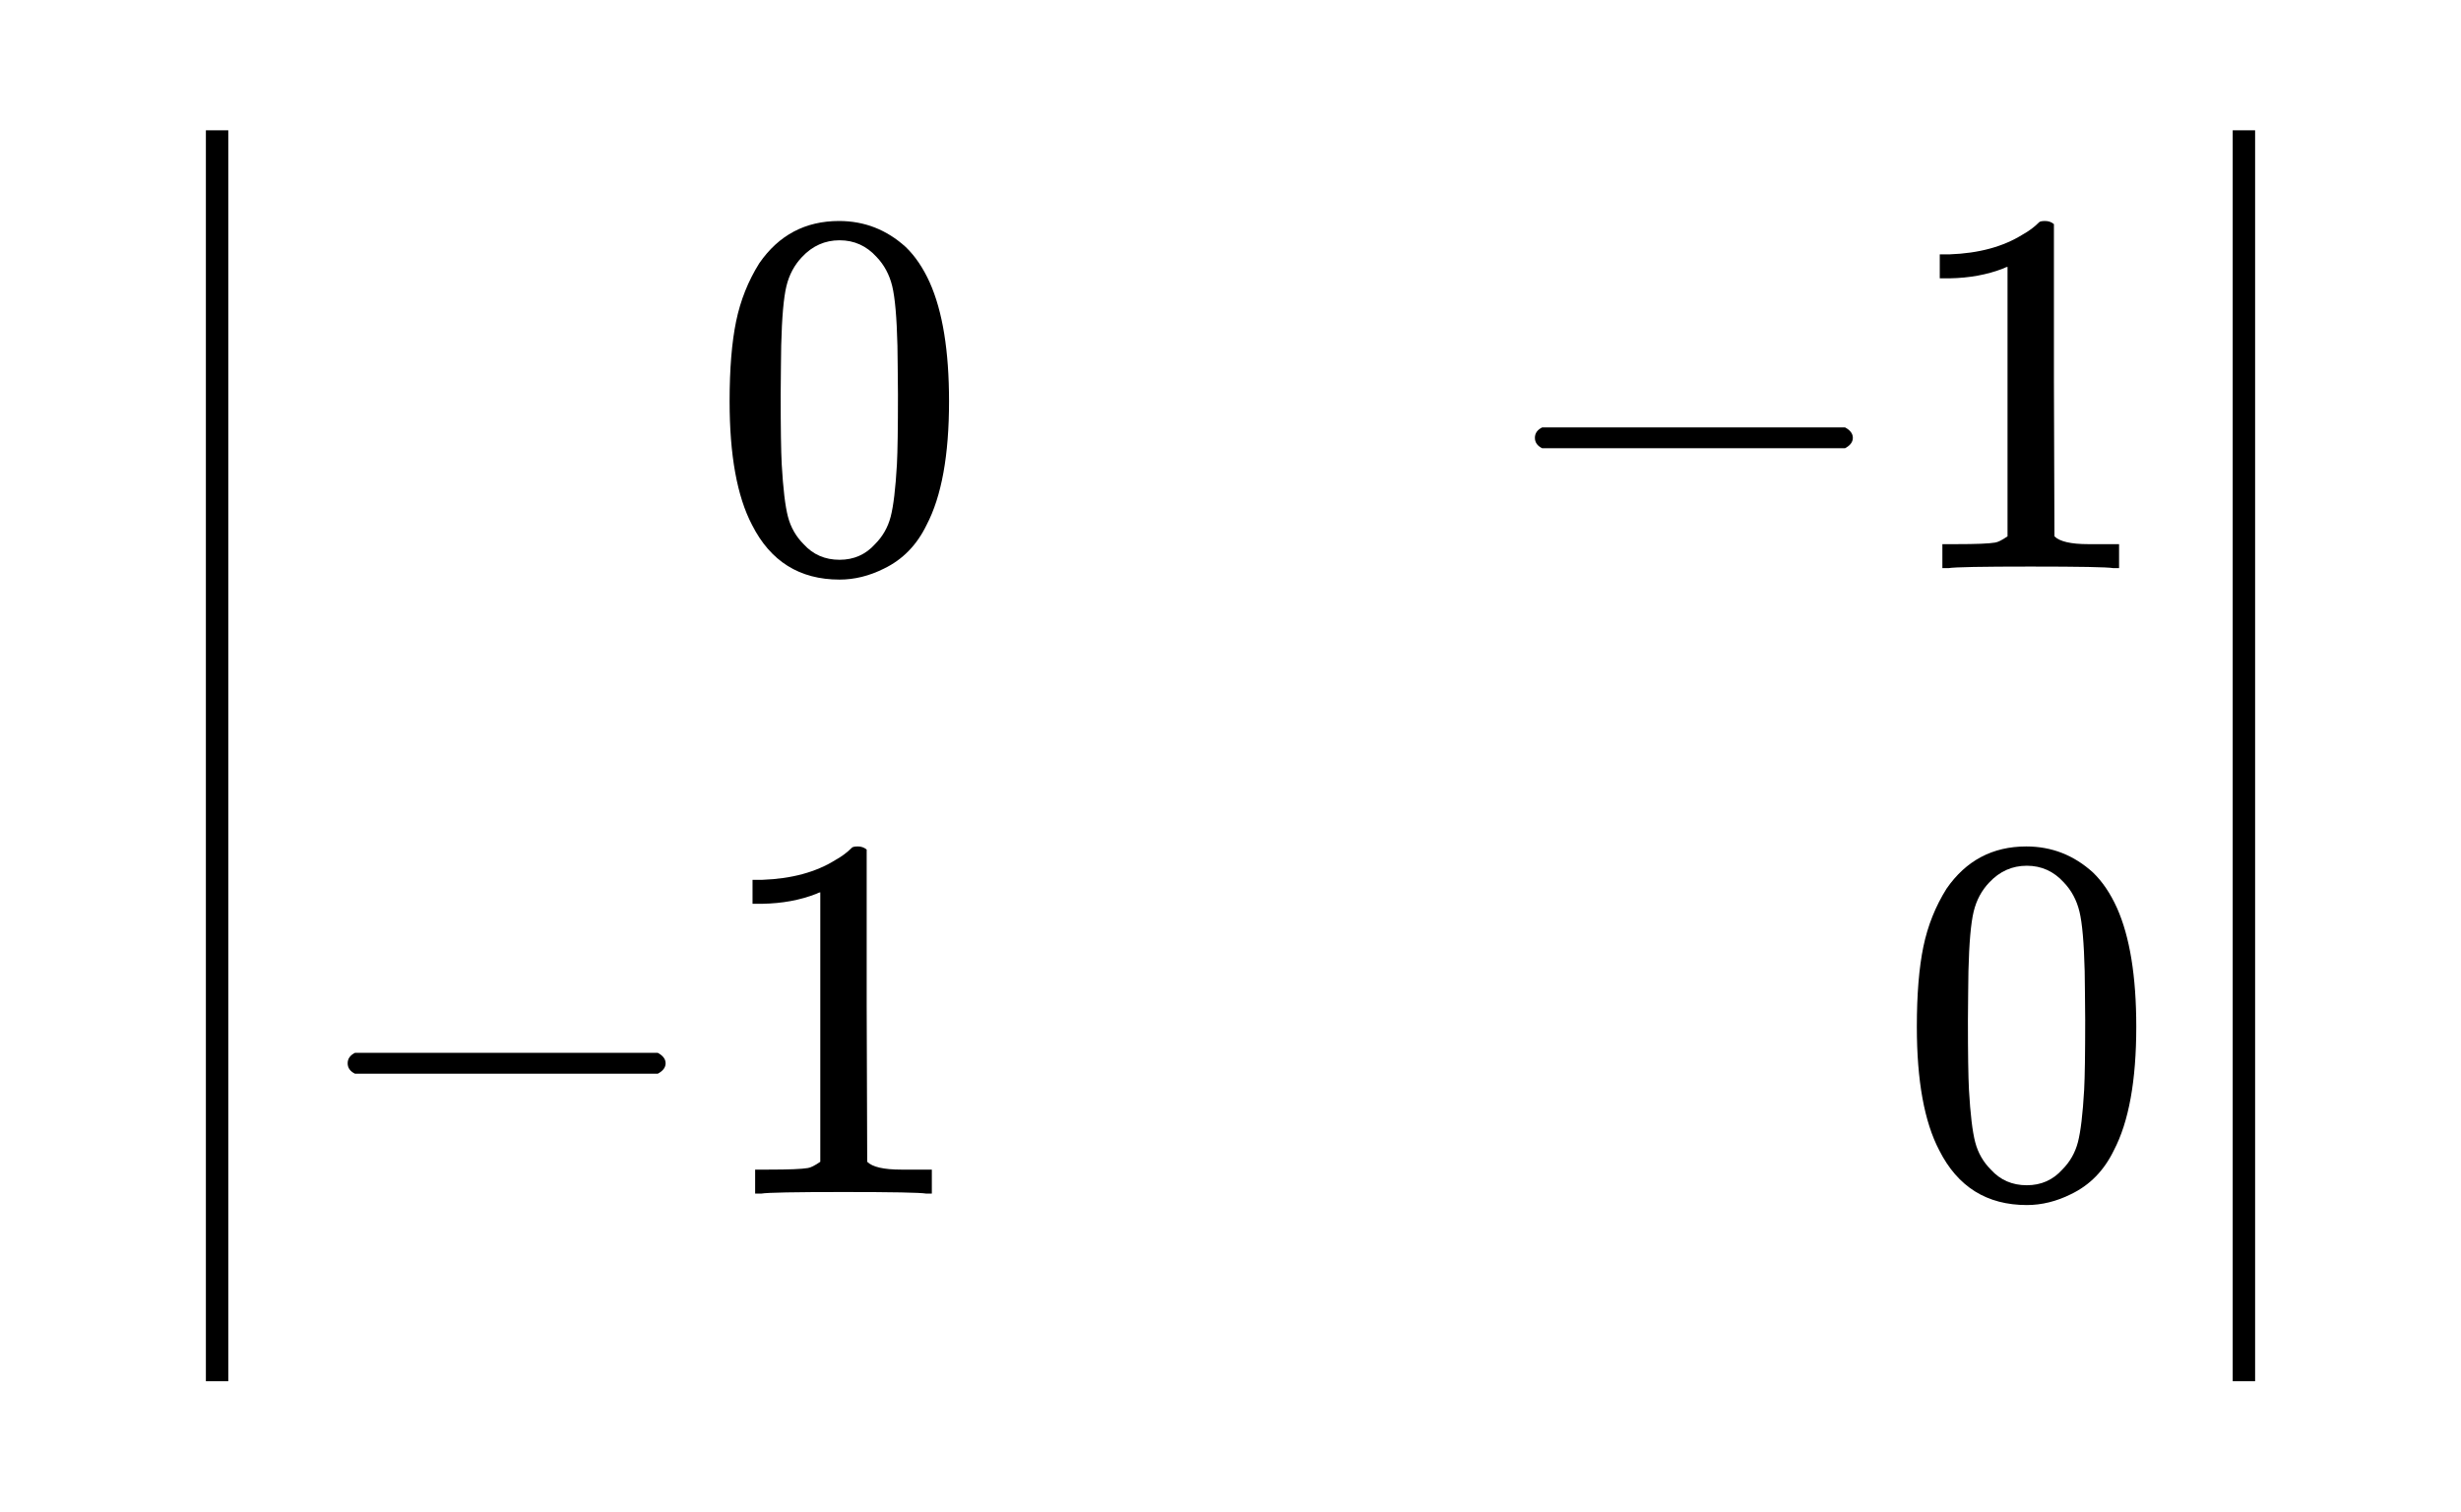
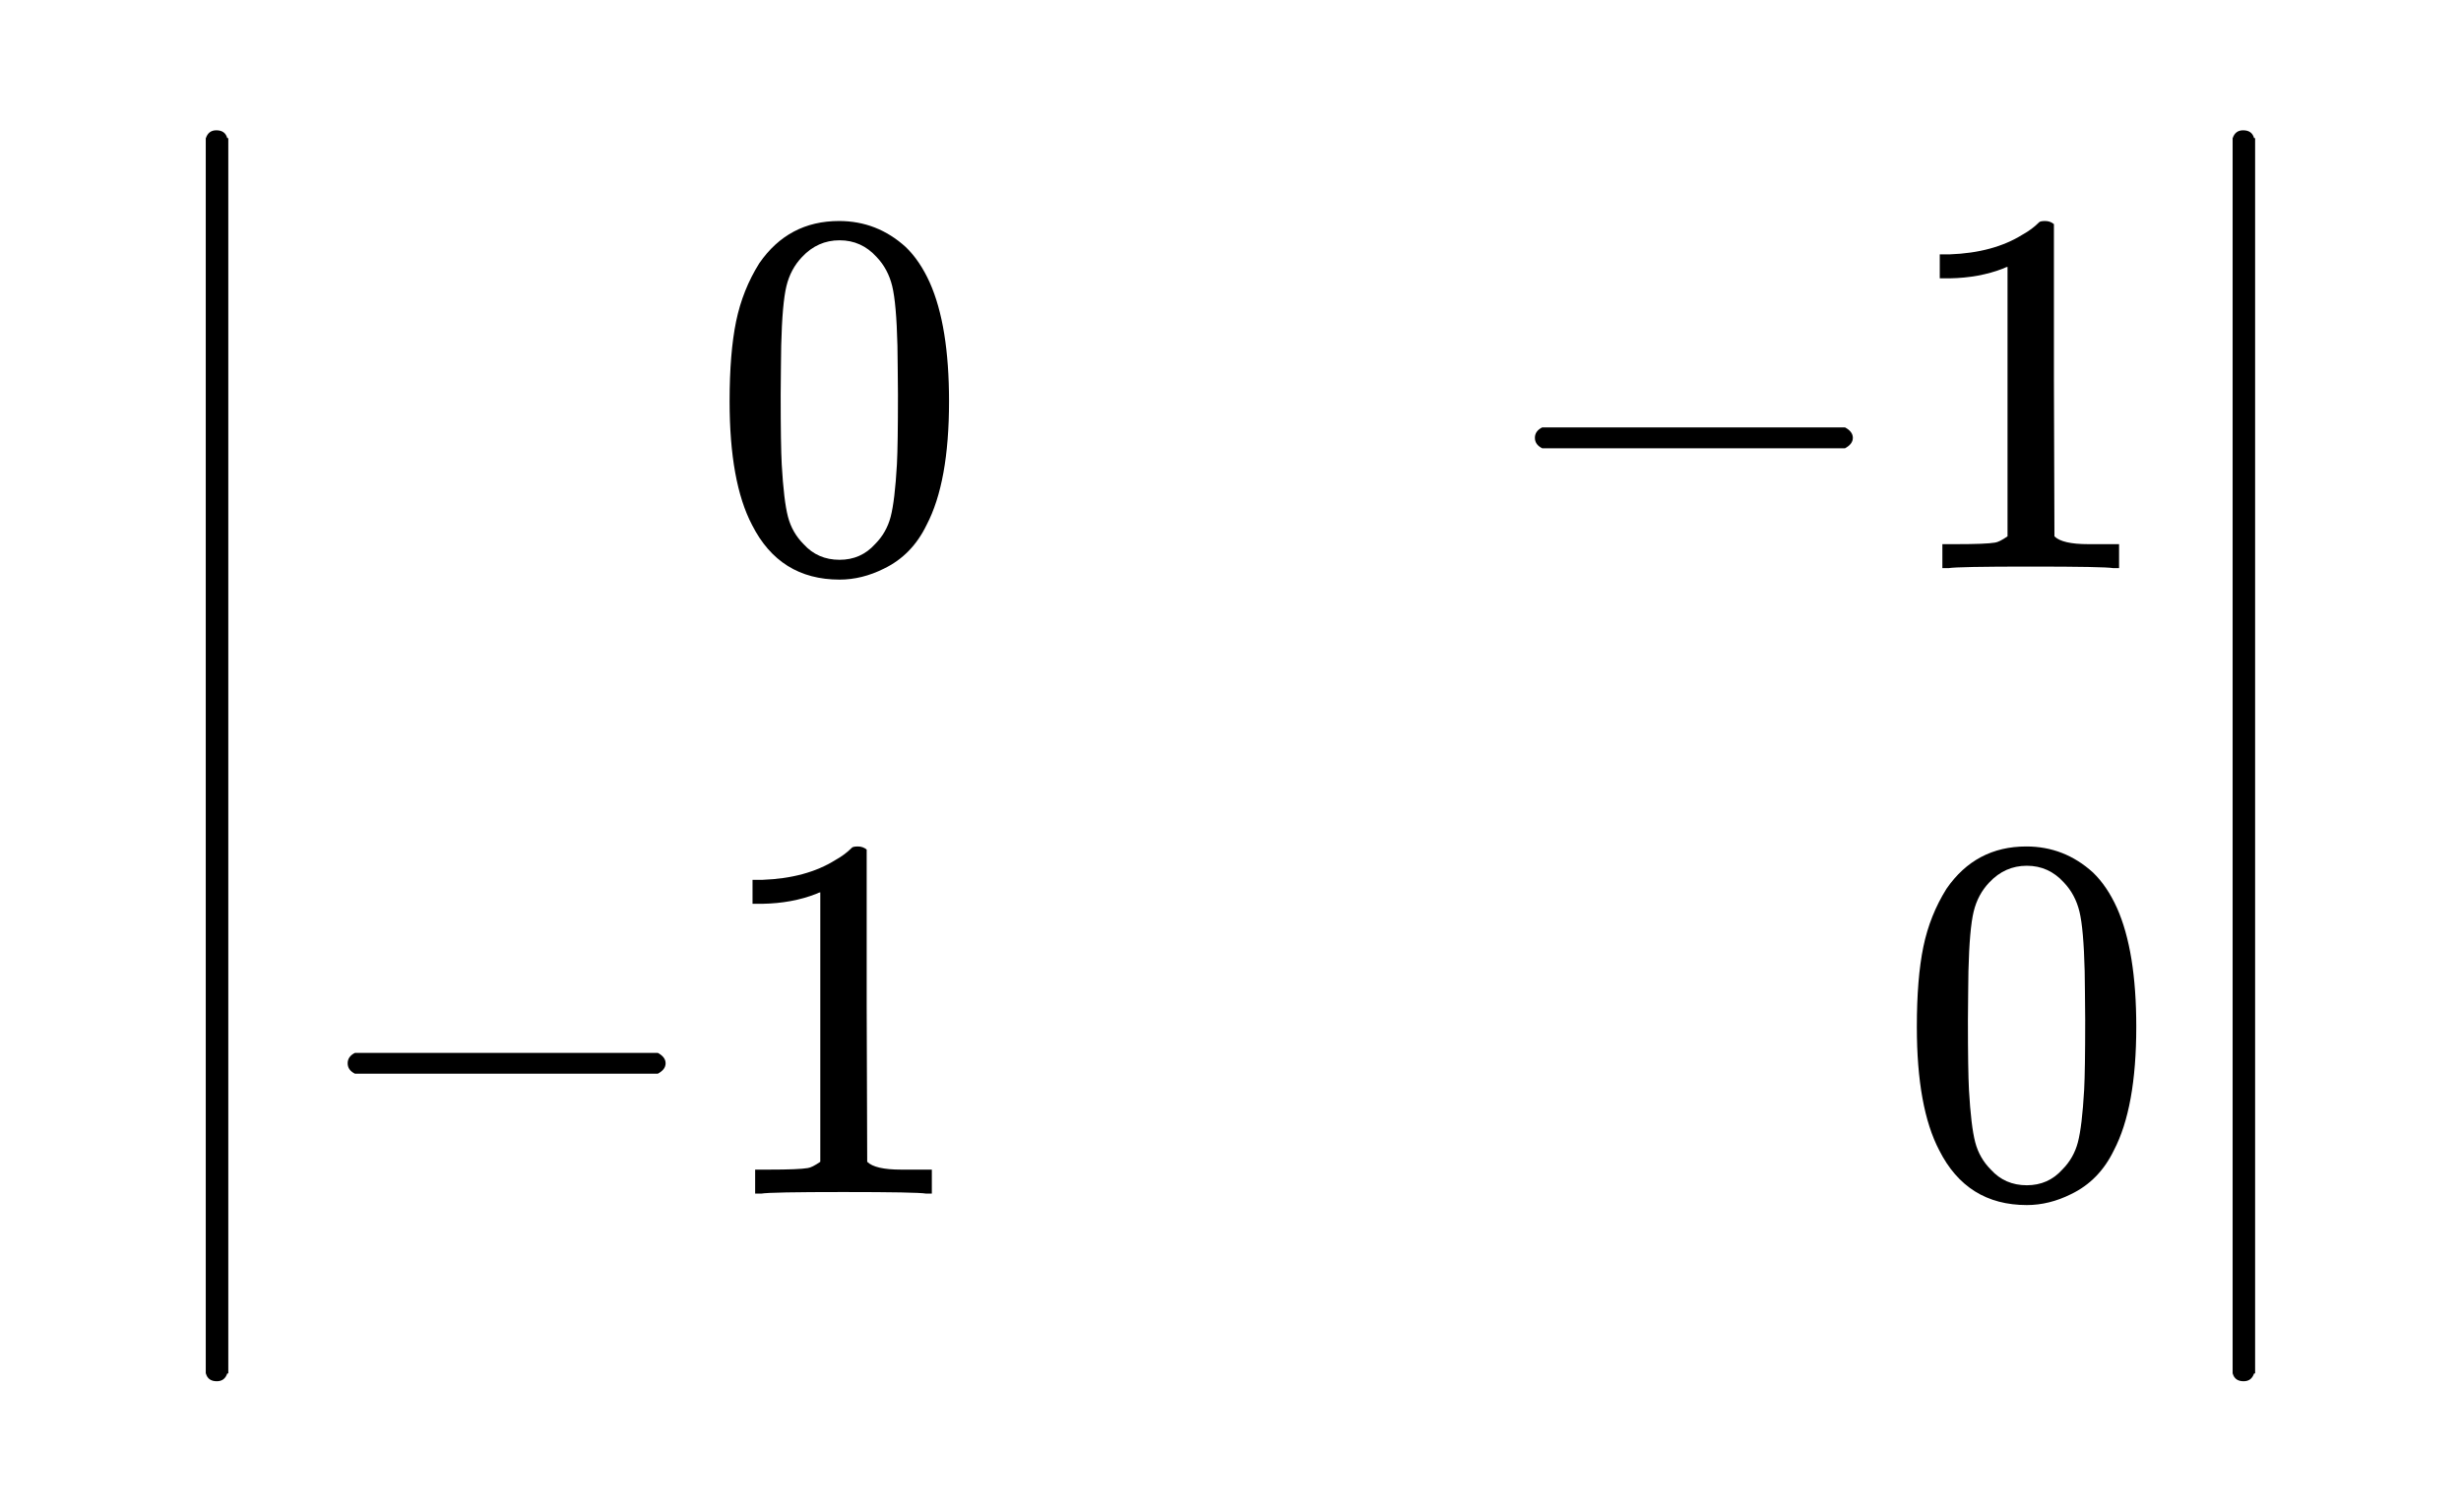
- <svg xmlns="http://www.w3.org/2000/svg" viewBox="0 0 188.862 116" width="188.862" height="116">
-   <path d="M15.8 10 L17.52 10 L17.52 106 L15.8 106 Z" fill="rgba(0,0,0,1)" fill-rule="nonzero" stroke="none" />
-   <path d="M58.271 20.2 Q60.511 16.96 64.391 16.96 Q67.311 16.96 69.511 18.96 Q70.591 20 71.351 21.68 Q72.831 25 72.831 30.8 Q72.831 37 71.111 40.28 Q69.991 42.6 67.831 43.64 Q66.151 44.48 64.431 44.48 Q59.831 44.48 57.711 40.28 Q55.991 37 55.991 30.8 Q55.991 27.08 56.491 24.66 Q56.991 22.24 58.271 20.2 L58.271 20.2 Z M67.271 19.72 Q66.111 18.44 64.431 18.44 Q62.751 18.44 61.551 19.72 Q60.671 20.64 60.351 21.96 Q60.031 23.28 59.951 26.52 Q59.951 26.76 59.931 28.08 Q59.911 29.4 59.911 30.28 Q59.911 34.12 59.991 35.64 Q60.151 38.44 60.471 39.66 Q60.791 40.88 61.671 41.76 Q62.751 42.96 64.431 42.96 Q66.071 42.96 67.151 41.76 Q68.031 40.88 68.351 39.66 Q68.671 38.44 68.831 35.64 Q68.911 34.12 68.911 30.28 Q68.911 29.4 68.891 28.08 Q68.871 26.76 68.871 26.52 Q68.791 23.28 68.471 21.96 Q68.151 20.64 67.271 19.72 L67.271 19.72 Z" fill="rgba(0,0,0,1)" fill-rule="evenodd" stroke="none" />
-   <path d="M117.791 33.6 Q117.791 33.08 118.351 32.8 L141.591 32.8 Q142.191 33.12 142.191 33.6 Q142.191 34.08 141.591 34.4 L118.351 34.4 Q117.791 34.12 117.791 33.6 L117.791 33.6 Z" fill="rgba(0,0,0,1)" fill-rule="evenodd" stroke="none" />
-   <path d="M162.182 43.6 Q161.502 43.48 155.822 43.48 Q150.222 43.48 149.542 43.6 L149.062 43.6 L149.062 41.76 L150.102 41.76 Q152.422 41.76 153.102 41.64 Q153.422 41.6 154.062 41.16 L154.062 20.48 Q153.982 20.48 153.742 20.6 Q151.902 21.32 149.622 21.36 L148.862 21.36 L148.862 19.52 L149.622 19.52 Q152.982 19.4 155.222 18 Q155.942 17.6 156.462 17.08 Q156.542 16.96 156.942 16.96 Q157.342 16.96 157.622 17.2 L157.622 29.16 L157.662 41.16 Q158.262 41.76 160.262 41.76 L161.582 41.76 L162.622 41.76 L162.622 43.6 L162.182 43.6 L162.182 43.6 Z" fill="rgba(0,0,0,1)" fill-rule="evenodd" stroke="none" />
-   <path d="M26.68 81.6 Q26.68 81.08 27.24 80.8 L50.48 80.8 Q51.08 81.12 51.08 81.6 Q51.08 82.08 50.48 82.4 L27.24 82.4 Q26.68 82.12 26.68 81.6 L26.68 81.6 Z" fill="rgba(0,0,0,1)" fill-rule="evenodd" stroke="none" />
-   <path d="M71.071 91.6 Q70.391 91.48 64.711 91.48 Q59.111 91.48 58.431 91.6 L57.951 91.6 L57.951 89.76 L58.991 89.76 Q61.311 89.76 61.991 89.64 Q62.311 89.6 62.951 89.16 L62.951 68.48 Q62.871 68.48 62.631 68.6 Q60.791 69.32 58.511 69.36 L57.751 69.36 L57.751 67.52 L58.511 67.52 Q61.871 67.4 64.111 66 Q64.831 65.6 65.351 65.08 Q65.431 64.96 65.831 64.96 Q66.231 64.96 66.511 65.2 L66.511 77.16 L66.551 89.16 Q67.151 89.76 69.151 89.76 L70.471 89.76 L71.511 89.76 L71.511 91.6 L71.071 91.6 L71.071 91.6 Z" fill="rgba(0,0,0,1)" fill-rule="evenodd" stroke="none" />
-   <path d="M149.382 68.2 Q151.622 64.96 155.502 64.96 Q158.422 64.96 160.622 66.96 Q161.702 68 162.462 69.68 Q163.942 73 163.942 78.8 Q163.942 85 162.222 88.28 Q161.102 90.6 158.942 91.64 Q157.262 92.48 155.542 92.48 Q150.942 92.48 148.822 88.28 Q147.102 85 147.102 78.8 Q147.102 75.08 147.602 72.66 Q148.102 70.24 149.382 68.2 L149.382 68.2 Z M158.382 67.72 Q157.222 66.44 155.542 66.44 Q153.862 66.44 152.662 67.72 Q151.782 68.64 151.462 69.96 Q151.142 71.28 151.062 74.52 Q151.062 74.76 151.042 76.08 Q151.022 77.4 151.022 78.28 Q151.022 82.12 151.102 83.64 Q151.262 86.44 151.582 87.66 Q151.902 88.88 152.782 89.76 Q153.862 90.96 155.542 90.96 Q157.182 90.96 158.262 89.76 Q159.142 88.88 159.462 87.66 Q159.782 86.44 159.942 83.64 Q160.022 82.12 160.022 78.28 Q160.022 77.4 160.002 76.08 Q159.982 74.76 159.982 74.52 Q159.902 71.28 159.582 69.96 Q159.262 68.64 158.382 67.72 L158.382 67.72 Z" fill="rgba(0,0,0,1)" fill-rule="evenodd" stroke="none" />
-   <path d="M171.342 10 L173.062 10 L173.062 106 L171.342 106 Z" fill="rgba(0,0,0,1)" fill-rule="nonzero" stroke="none" />
+ <svg xmlns="http://www.w3.org/2000/svg" viewBox="0 0 188.862 116.002" width="188.862" height="116.002">
+   <path d="M15.8 10.6 L15.8 34 L15.8 82.001 L15.8 105.402 C15.907 105.802 16.187 106.002 16.64 106.002 C17.04 106.002 17.307 105.802 17.44 105.402 L17.44 82.001 L17.44 34 L17.44 10.6 C17.333 10.2 17.053 10 16.6 10 C16.2 10 15.933 10.2 15.8 10.6 Z" fill="rgba(0,0,0,1)" fill-rule="nonzero" stroke="none" />
+   <path d="M17.52 10.6 L15.8 10.6 L15.8 34 L15.8 82.001 L15.8 105.402 L17.52 105.402 Z" fill="rgba(0,0,0,1)" fill-rule="nonzero" stroke="none" />
+   <path d="M58.271 20.201 Q60.511 16.961 64.391 16.961 Q67.311 16.961 69.511 18.961 Q70.591 20.001 71.351 21.681 Q72.831 25.001 72.831 30.801 Q72.831 37.001 71.111 40.281 Q69.991 42.601 67.831 43.641 Q66.151 44.481 64.431 44.481 Q59.831 44.481 57.711 40.281 Q55.991 37.001 55.991 30.801 Q55.991 27.081 56.491 24.661 Q56.991 22.241 58.271 20.201 L58.271 20.201 Z M67.271 19.721 Q66.111 18.441 64.431 18.441 Q62.751 18.441 61.551 19.721 Q60.671 20.641 60.351 21.961 Q60.031 23.281 59.951 26.521 Q59.951 26.761 59.931 28.081 Q59.911 29.401 59.911 30.281 Q59.911 34.121 59.991 35.641 Q60.151 38.441 60.471 39.661 Q60.791 40.881 61.671 41.761 Q62.751 42.961 64.431 42.961 Q66.071 42.961 67.151 41.761 Q68.031 40.881 68.351 39.661 Q68.671 38.441 68.831 35.641 Q68.911 34.121 68.911 30.281 Q68.911 29.401 68.891 28.081 Q68.871 26.761 68.871 26.521 Q68.791 23.281 68.471 21.961 Q68.151 20.641 67.271 19.721 L67.271 19.721 Z" fill="rgba(0,0,0,1)" fill-rule="evenodd" stroke="none" />
+   <path d="M117.791 33.601 Q117.791 33.081 118.351 32.801 L141.591 32.801 Q142.191 33.121 142.191 33.601 Q142.191 34.081 141.591 34.401 L118.351 34.401 Q117.791 34.121 117.791 33.601 L117.791 33.601 Z" fill="rgba(0,0,0,1)" fill-rule="evenodd" stroke="none" />
+   <path d="M162.182 43.601 Q161.502 43.481 155.822 43.481 Q150.222 43.481 149.542 43.601 L149.062 43.601 L149.062 41.761 L150.102 41.761 Q152.422 41.761 153.102 41.641 Q153.422 41.601 154.062 41.161 L154.062 20.481 Q153.982 20.481 153.742 20.601 Q151.902 21.321 149.622 21.361 L148.862 21.361 L148.862 19.521 L149.622 19.521 Q152.982 19.401 155.222 18.001 Q155.942 17.601 156.462 17.081 Q156.542 16.961 156.942 16.961 Q157.342 16.961 157.622 17.201 L157.622 29.161 L157.662 41.161 Q158.262 41.761 160.262 41.761 L161.582 41.761 L162.622 41.761 L162.622 43.601 L162.182 43.601 L162.182 43.601 Z" fill="rgba(0,0,0,1)" fill-rule="evenodd" stroke="none" />
+   <path d="M26.68 81.601 Q26.68 81.081 27.24 80.801 L50.48 80.801 Q51.08 81.121 51.08 81.601 Q51.08 82.081 50.48 82.401 L27.24 82.401 Q26.68 82.121 26.68 81.601 L26.68 81.601 Z" fill="rgba(0,0,0,1)" fill-rule="evenodd" stroke="none" />
+   <path d="M71.071 91.601 Q70.391 91.481 64.711 91.481 Q59.111 91.481 58.431 91.601 L57.951 91.601 L57.951 89.761 L58.991 89.761 Q61.311 89.761 61.991 89.641 Q62.311 89.601 62.951 89.161 L62.951 68.481 Q62.871 68.481 62.631 68.601 Q60.791 69.321 58.511 69.361 L57.751 69.361 L57.751 67.521 L58.511 67.521 Q61.871 67.401 64.111 66.001 Q64.831 65.601 65.351 65.081 Q65.431 64.961 65.831 64.961 Q66.231 64.961 66.511 65.201 L66.511 77.161 L66.551 89.161 Q67.151 89.761 69.151 89.761 L70.471 89.761 L71.511 89.761 L71.511 91.601 L71.071 91.601 L71.071 91.601 Z" fill="rgba(0,0,0,1)" fill-rule="evenodd" stroke="none" />
+   <path d="M149.382 68.201 Q151.622 64.961 155.502 64.961 Q158.422 64.961 160.622 66.961 Q161.702 68.001 162.462 69.681 Q163.942 73.001 163.942 78.801 Q163.942 85.001 162.222 88.281 Q161.102 90.601 158.942 91.641 Q157.262 92.481 155.542 92.481 Q150.942 92.481 148.822 88.281 Q147.102 85.001 147.102 78.801 Q147.102 75.081 147.602 72.661 Q148.102 70.241 149.382 68.201 L149.382 68.201 Z M158.382 67.721 Q157.222 66.441 155.542 66.441 Q153.862 66.441 152.662 67.721 Q151.782 68.641 151.462 69.961 Q151.142 71.281 151.062 74.521 Q151.062 74.761 151.042 76.081 Q151.022 77.401 151.022 78.281 Q151.022 82.121 151.102 83.641 Q151.262 86.441 151.582 87.661 Q151.902 88.881 152.782 89.761 Q153.862 90.961 155.542 90.961 Q157.182 90.961 158.262 89.761 Q159.142 88.881 159.462 87.661 Q159.782 86.441 159.942 83.641 Q160.022 82.121 160.022 78.281 Q160.022 77.401 160.002 76.081 Q159.982 74.761 159.982 74.521 Q159.902 71.281 159.582 69.961 Q159.262 68.641 158.382 67.721 L158.382 67.721 Z" fill="rgba(0,0,0,1)" fill-rule="evenodd" stroke="none" />
+   <path d="M171.342 10.6 L171.342 34 L171.342 82.001 L171.342 105.402 C171.449 105.802 171.729 106.002 172.182 106.002 C172.582 106.002 172.849 105.802 172.982 105.402 L172.982 82.001 L172.982 34 L172.982 10.6 C172.876 10.2 172.596 10 172.142 10 C171.742 10 171.476 10.2 171.342 10.6 Z" fill="rgba(0,0,0,1)" fill-rule="nonzero" stroke="none" />
+   <path d="M173.062 10.6 L171.342 10.6 L171.342 34 L171.342 82.001 L171.342 105.402 L173.062 105.402 Z" fill="rgba(0,0,0,1)" fill-rule="nonzero" stroke="none" />
</svg>
